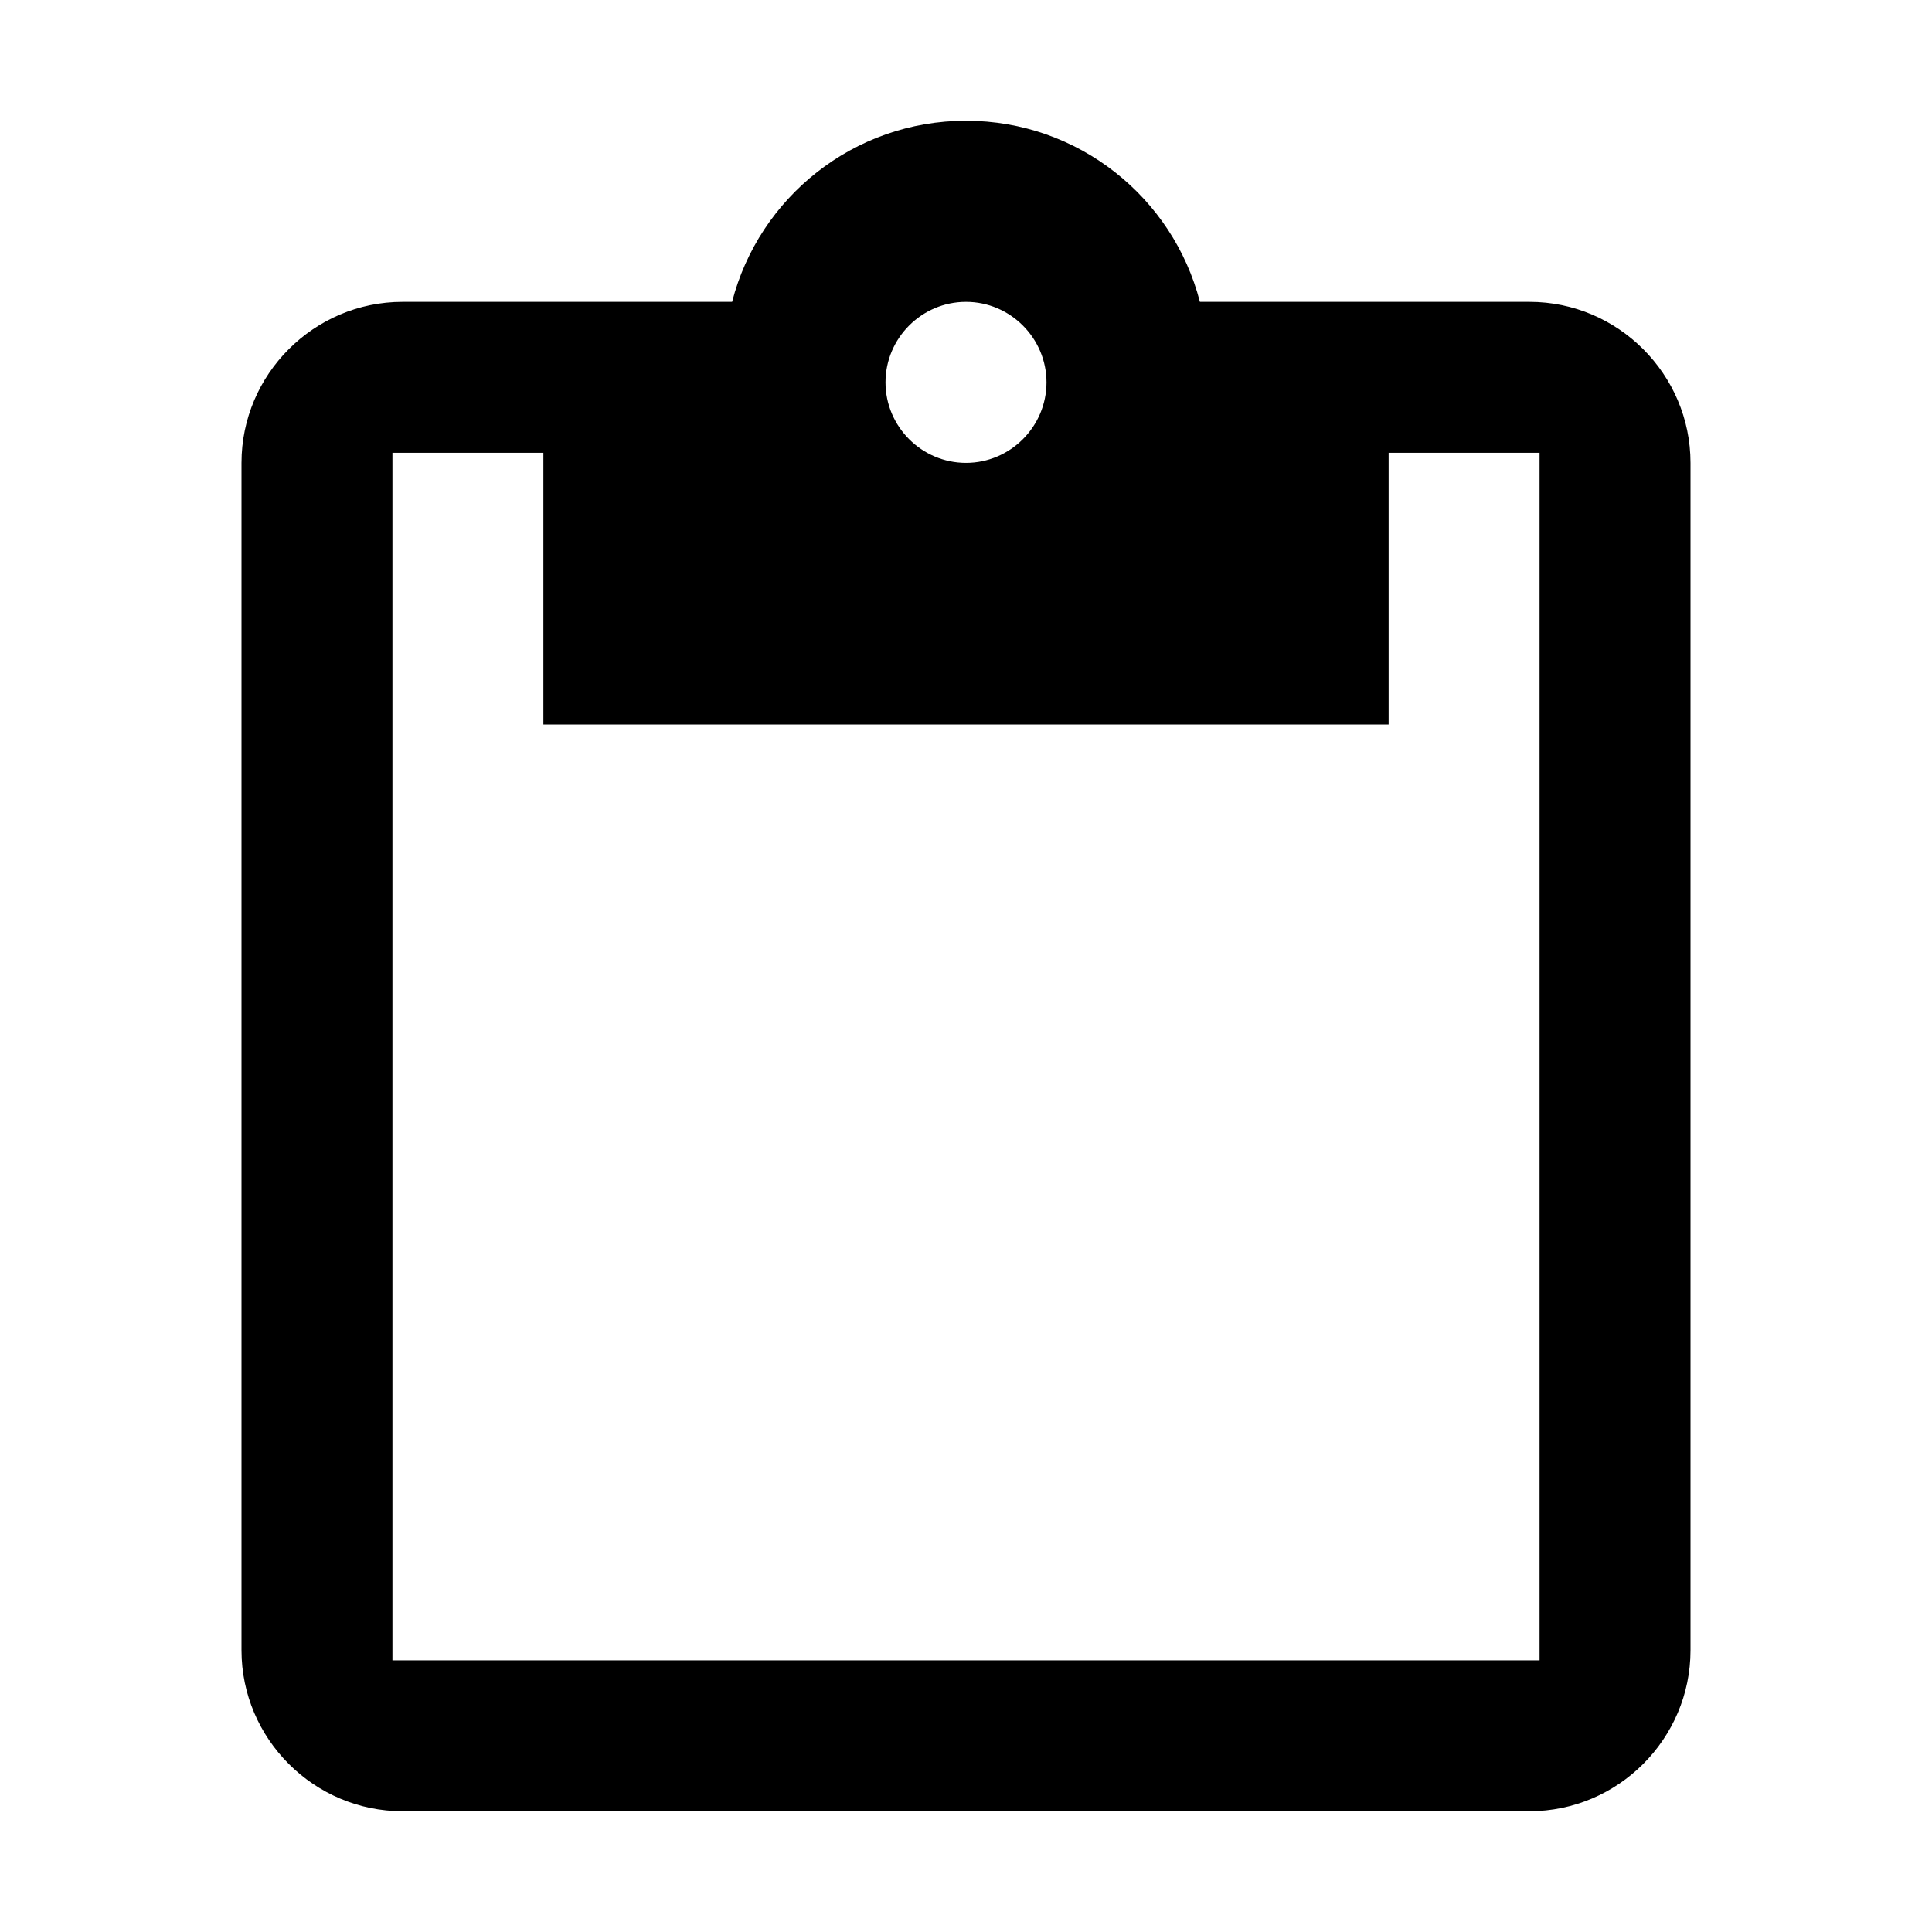
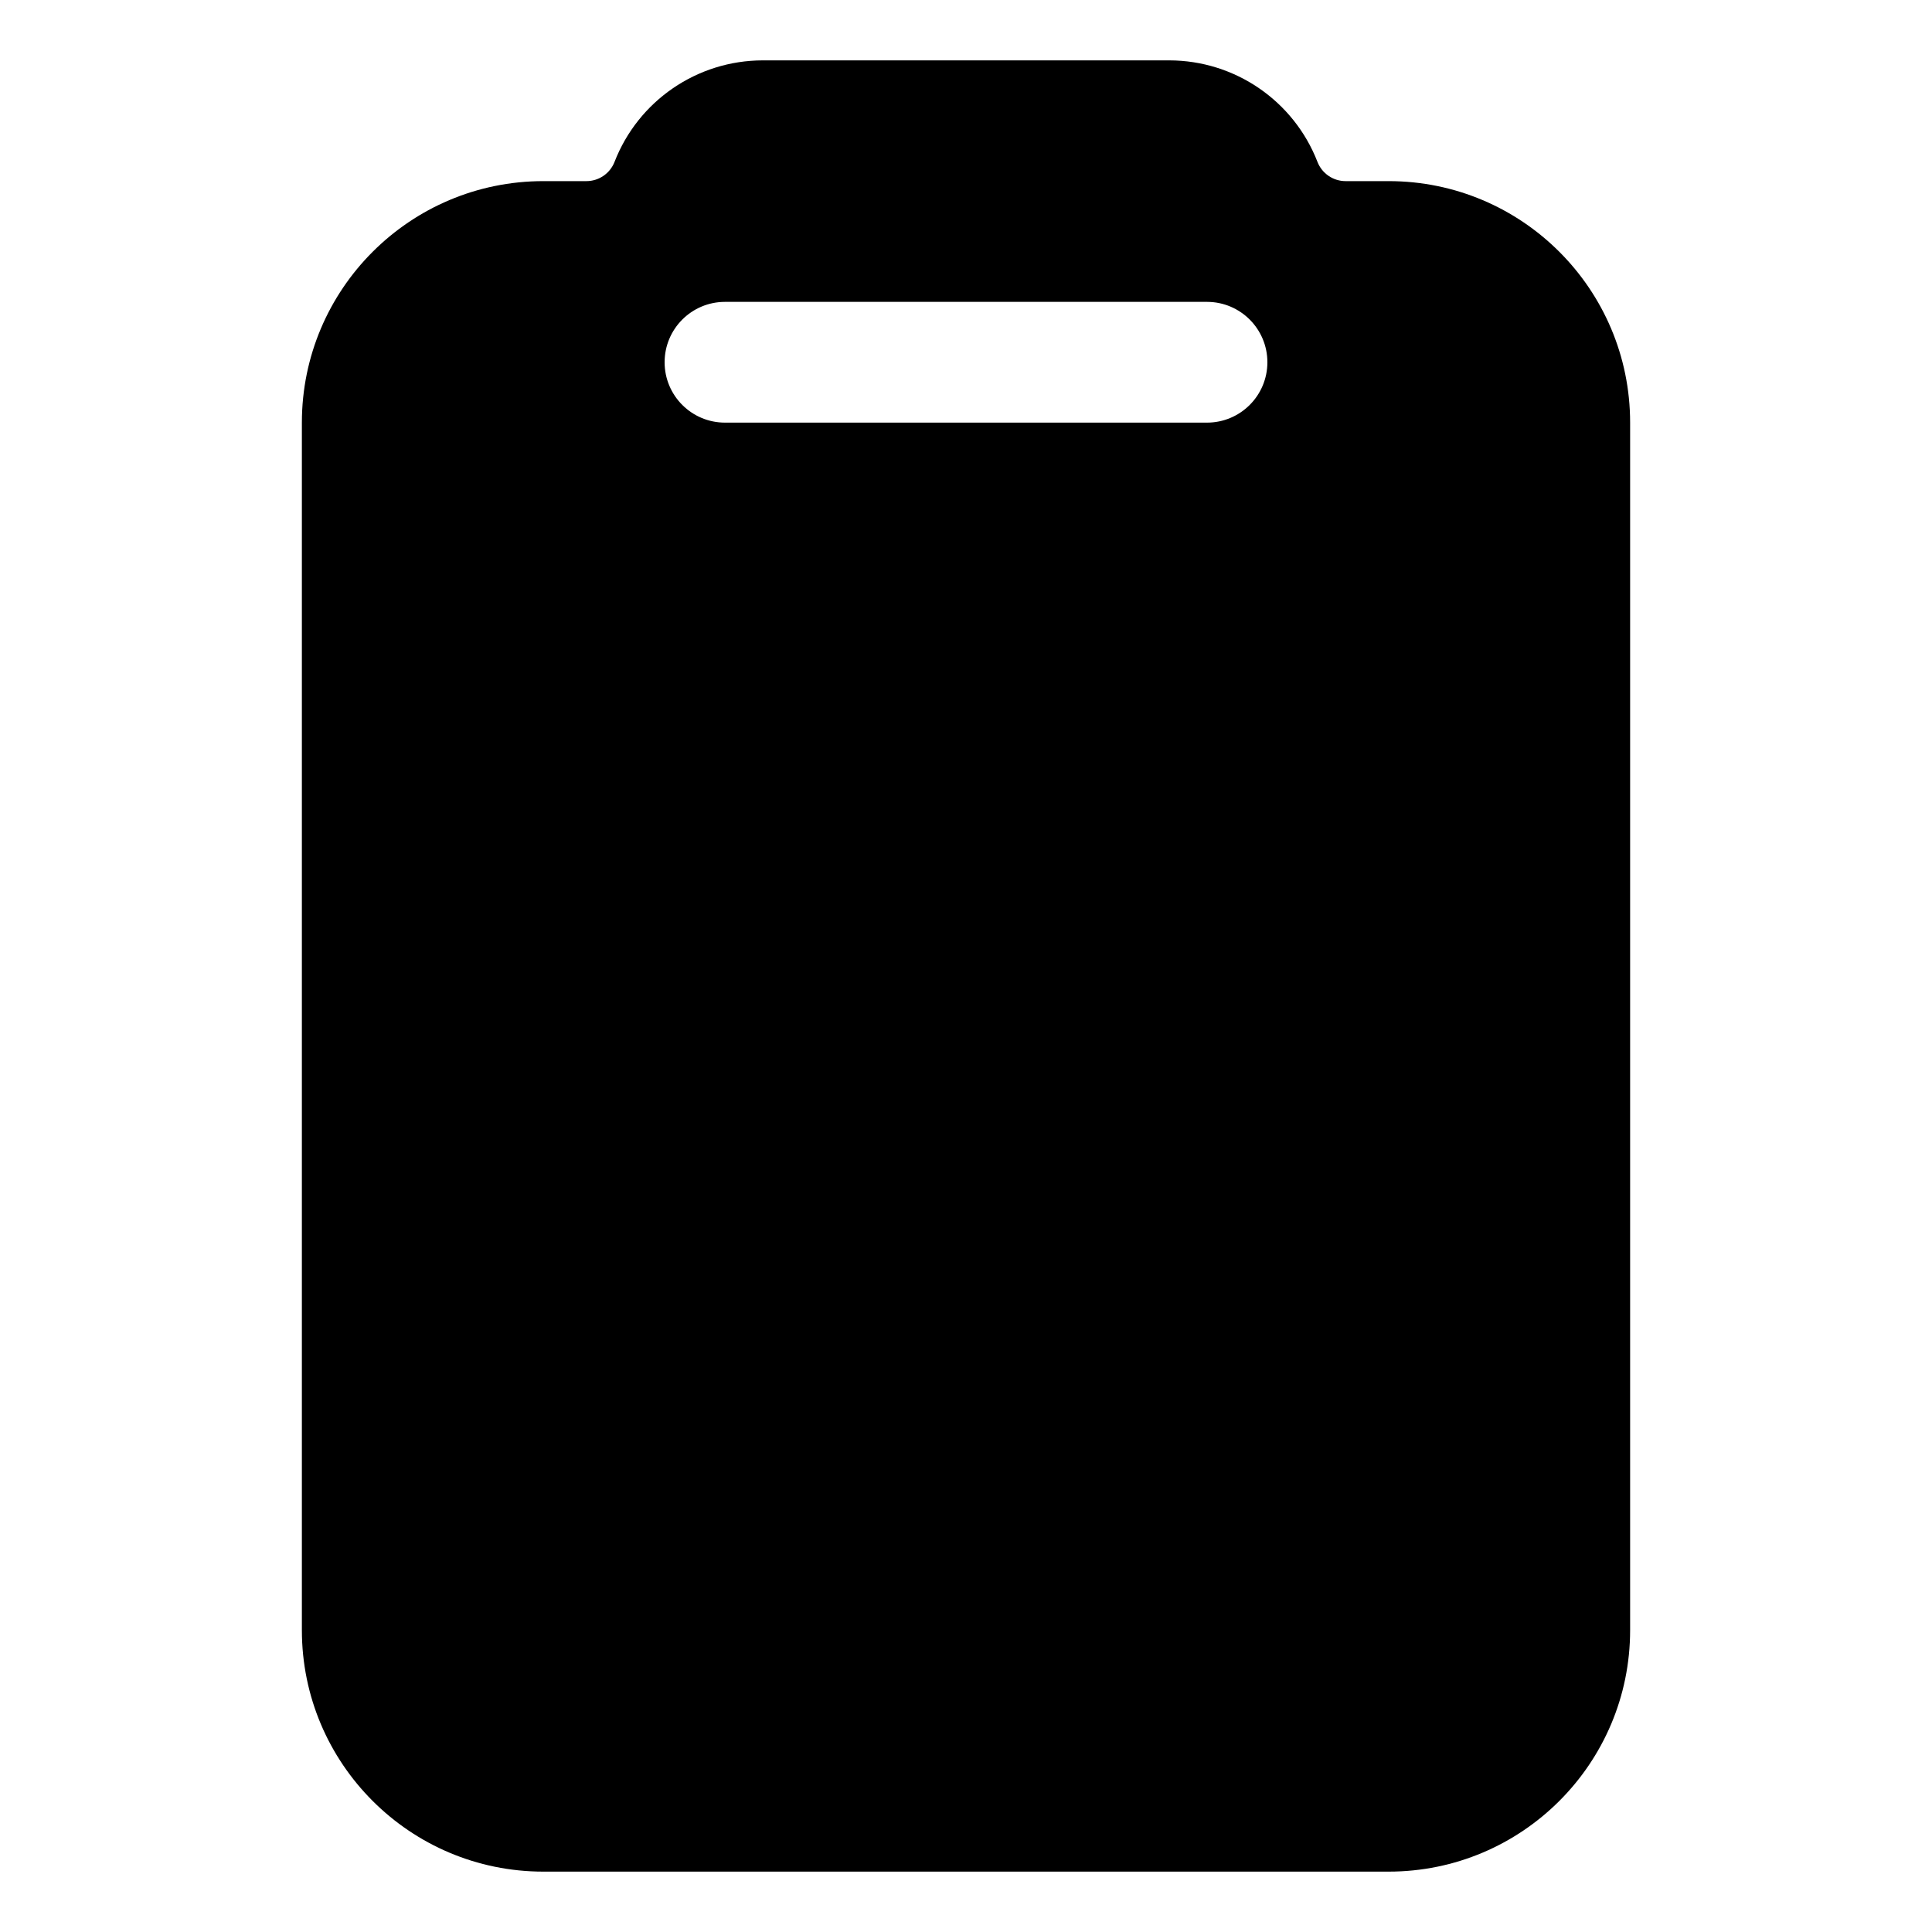
- <svg xmlns="http://www.w3.org/2000/svg" viewBox="0 0 512 512">
-   <path d="M405.333 80h-87.35C310.879 52.396 285.821 32 256 32s-54.879 20.396-61.983 48h-87.35C83.198 80 64 99.198 64 122.667v314.665C64 460.801 83.198 480 106.667 480h298.666C428.802 480 448 460.801 448 437.332V122.667C448 99.198 428.802 80 405.333 80zM256 80c11.729 0 21.333 9.599 21.333 21.333s-9.604 21.334-21.333 21.334-21.333-9.6-21.333-21.334S244.271 80 256 80zm152 360H104V120h40v72h224v-72h40v320z" />
+ <svg xmlns="http://www.w3.org/2000/svg" class="ionicon" viewBox="0 0 512 512">
+   <path d="M368 48h-11.41a8 8 0 01-7.44-5.08A42.18 42.18 0 00309.87 16H202.13a42.18 42.18 0 00-39.28 26.92 8 8 0 01-7.44 5.08H144a64 64 0 00-64 64v320a64 64 0 0064 64h224a64 64 0 0064-64V112a64 64 0 00-64-64zm-48.13 64H192.13a16 16 0 010-32h127.74a16 16 0 010 32z" />
</svg>
